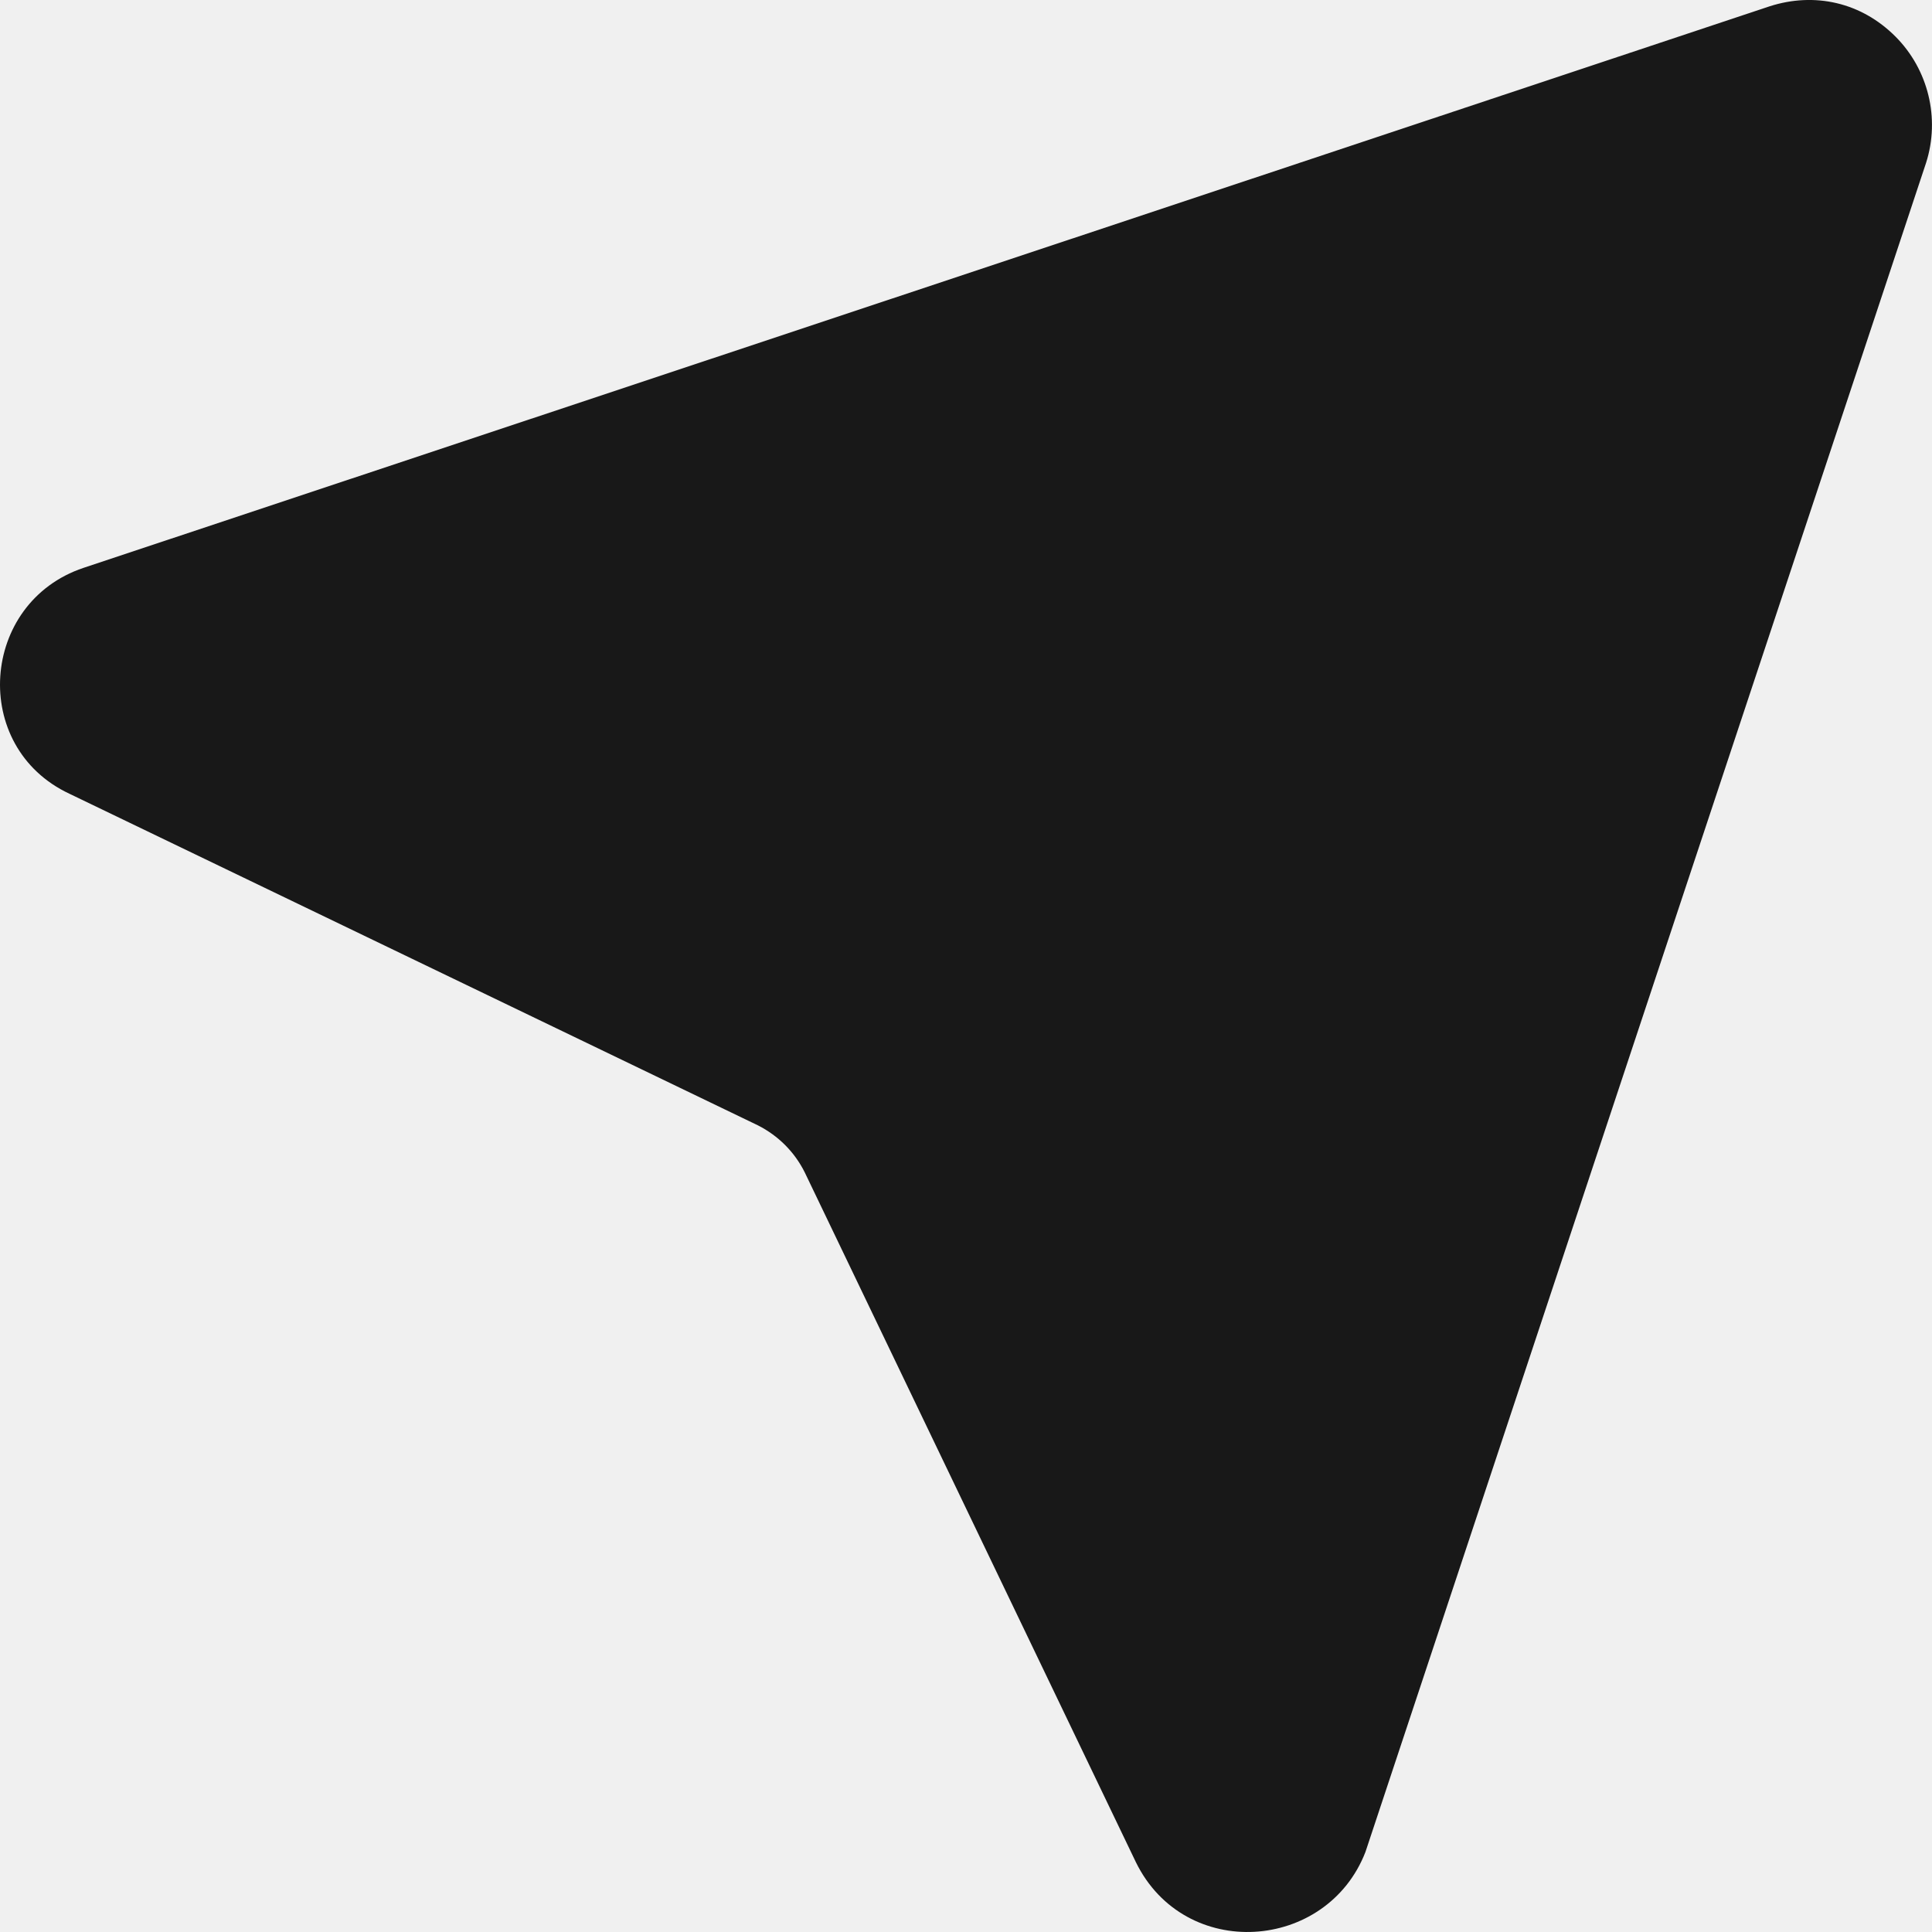
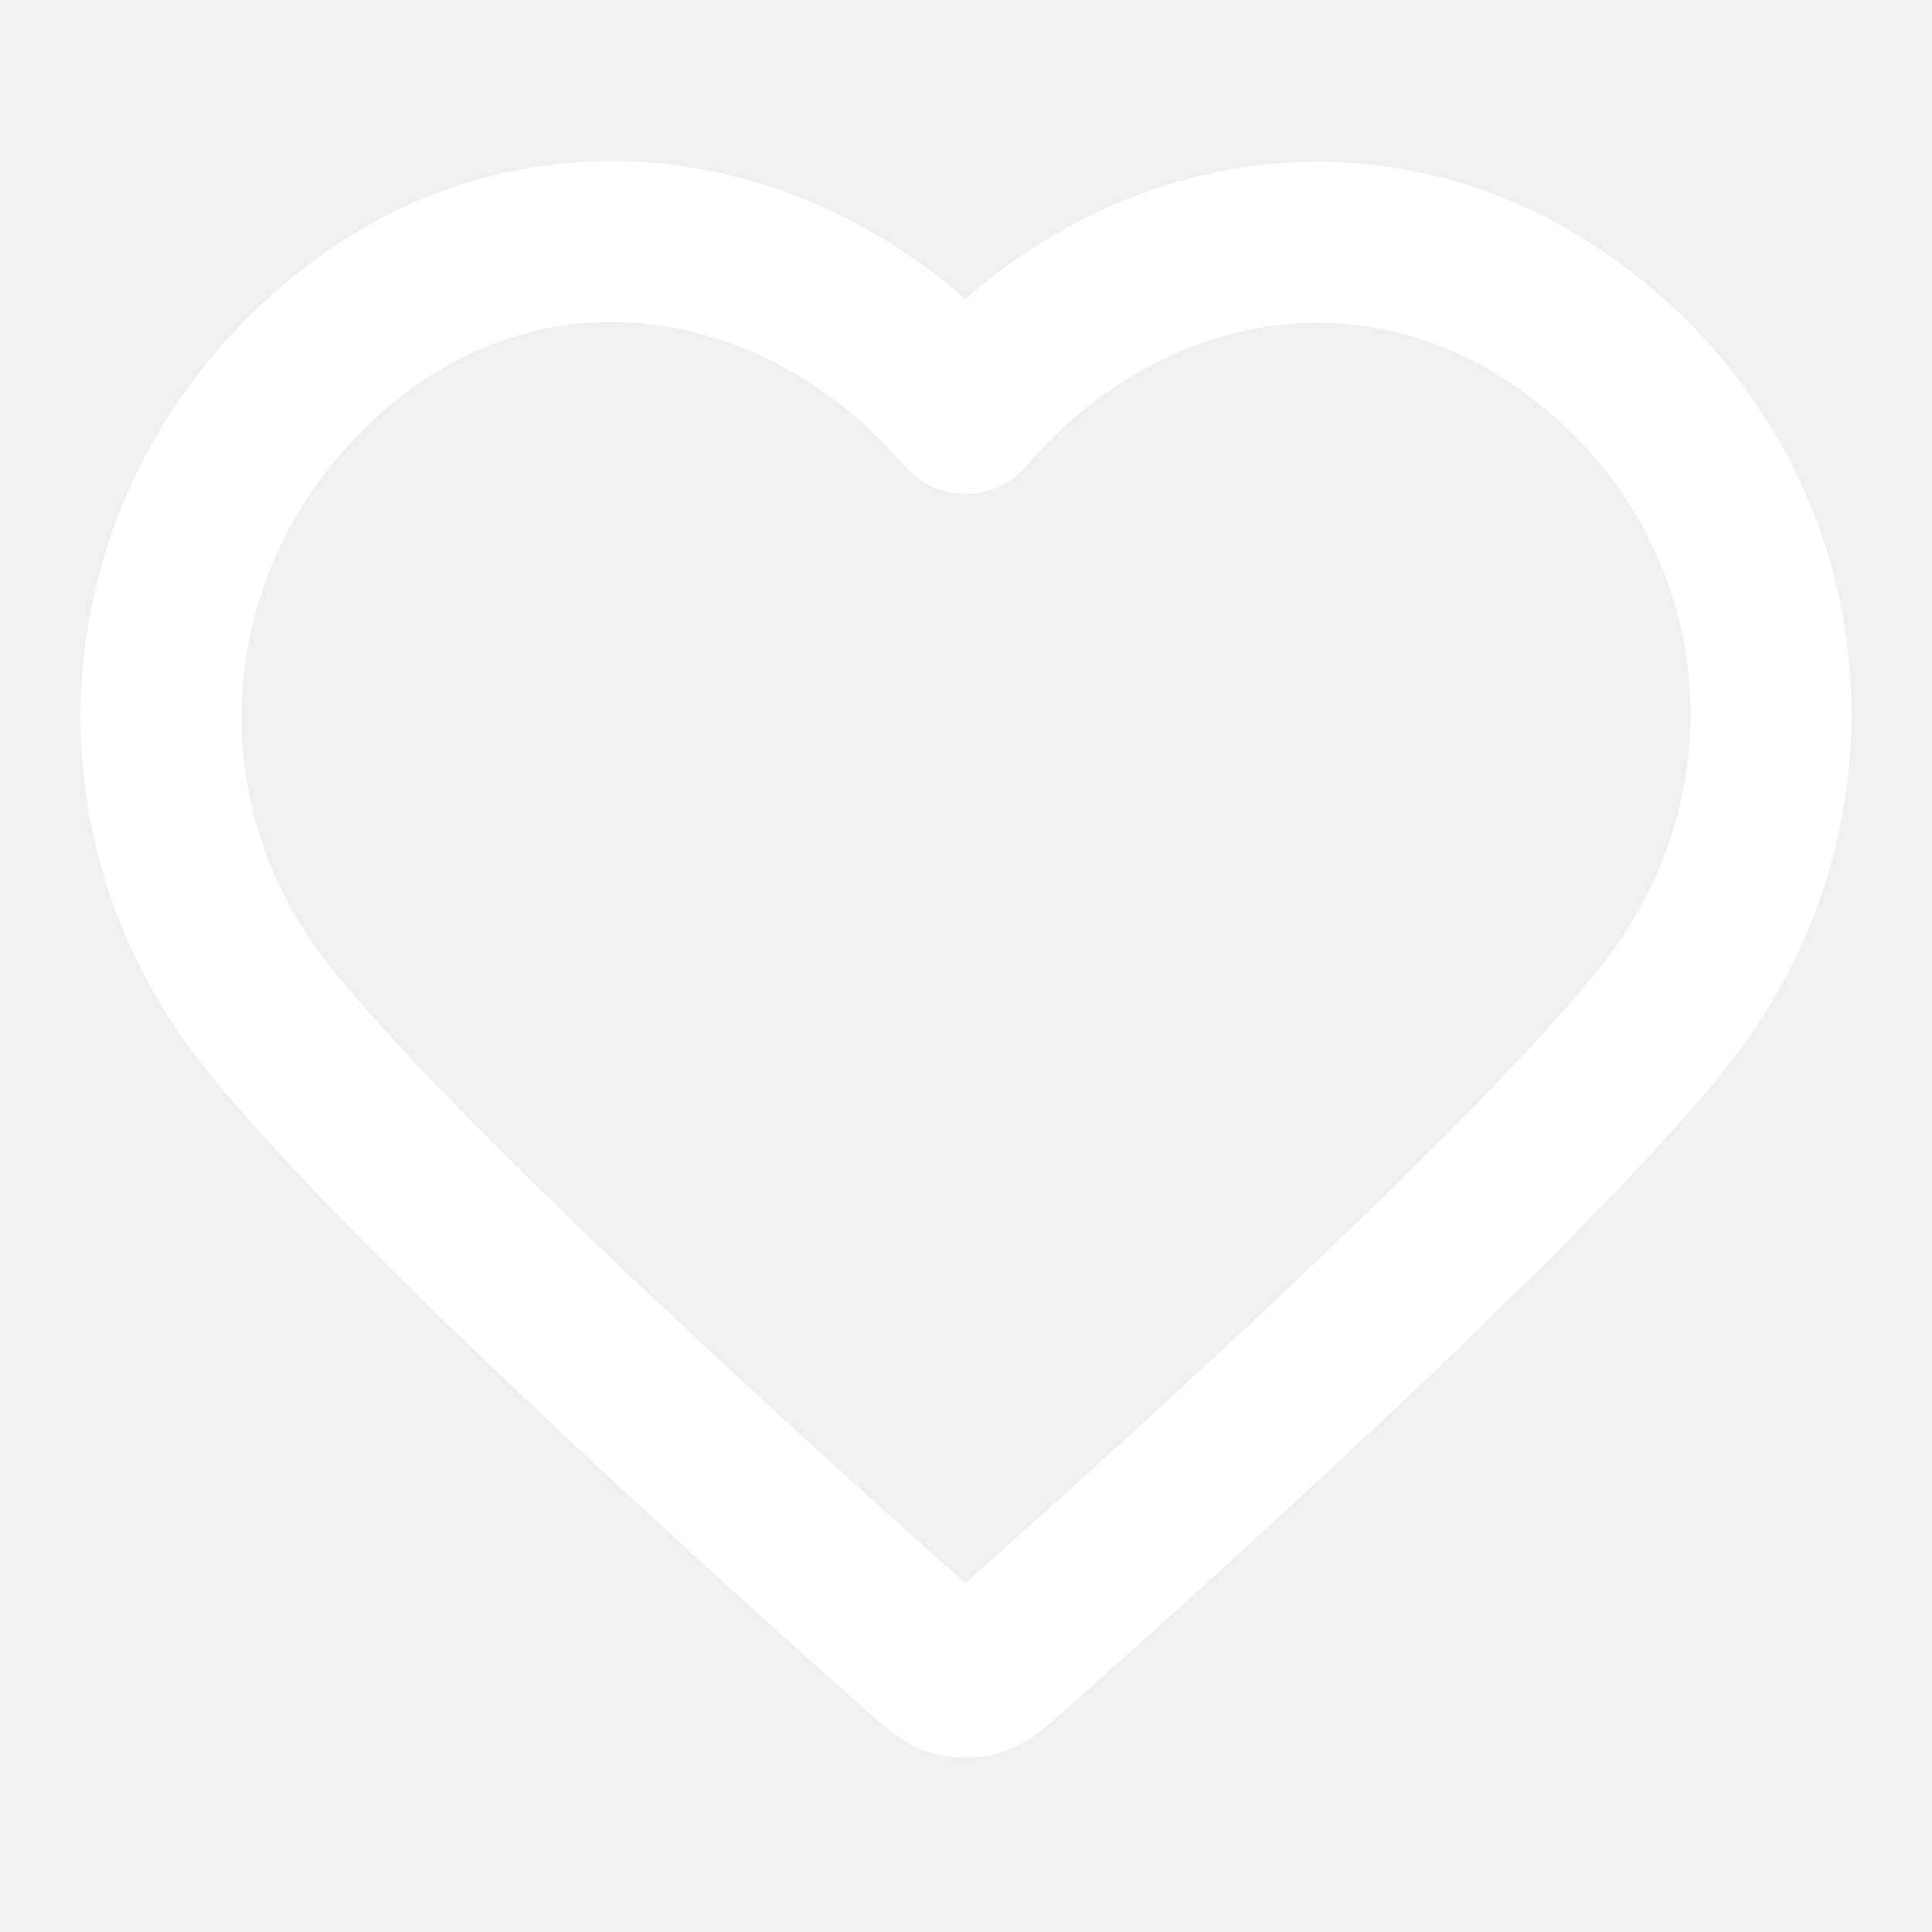
- <svg xmlns="http://www.w3.org/2000/svg" width="12" height="12" viewBox="0 0 12 12" fill="none">
-   <path d="M7.055 11.566L4.998 7.281C4.935 7.155 4.834 7.054 4.708 6.99L0.431 4.93C-0.188 4.64 -0.124 3.742 0.519 3.527L10.992 0.039C11.27 -0.05 11.56 0.013 11.774 0.228C11.976 0.431 12.052 0.734 11.963 1.012L8.481 11.503C8.241 12.122 7.358 12.185 7.055 11.566L7.055 11.566Z" fill="#181818" />
+ <svg xmlns="http://www.w3.org/2000/svg" width="24" height="24" viewBox="0 0 24 24" fill="none">
+   <path fill-rule="evenodd" clip-rule="evenodd" d="M11.993 5.136C9.994 2.798 6.66 2.17 4.155 4.31C1.65 6.45 1.297 10.029 3.264 12.56C4.9 14.665 9.85 19.104 11.472 20.541C11.654 20.702 11.744 20.782 11.85 20.814C11.943 20.841 12.044 20.841 12.136 20.814C12.242 20.782 12.333 20.702 12.514 20.541C14.136 19.104 19.087 14.665 20.722 12.56C22.689 10.029 22.38 6.428 19.832 4.31C17.284 2.192 13.992 2.798 11.993 5.136Z" stroke="white" stroke-width="2" stroke-linecap="round" stroke-linejoin="round" />
</svg>
